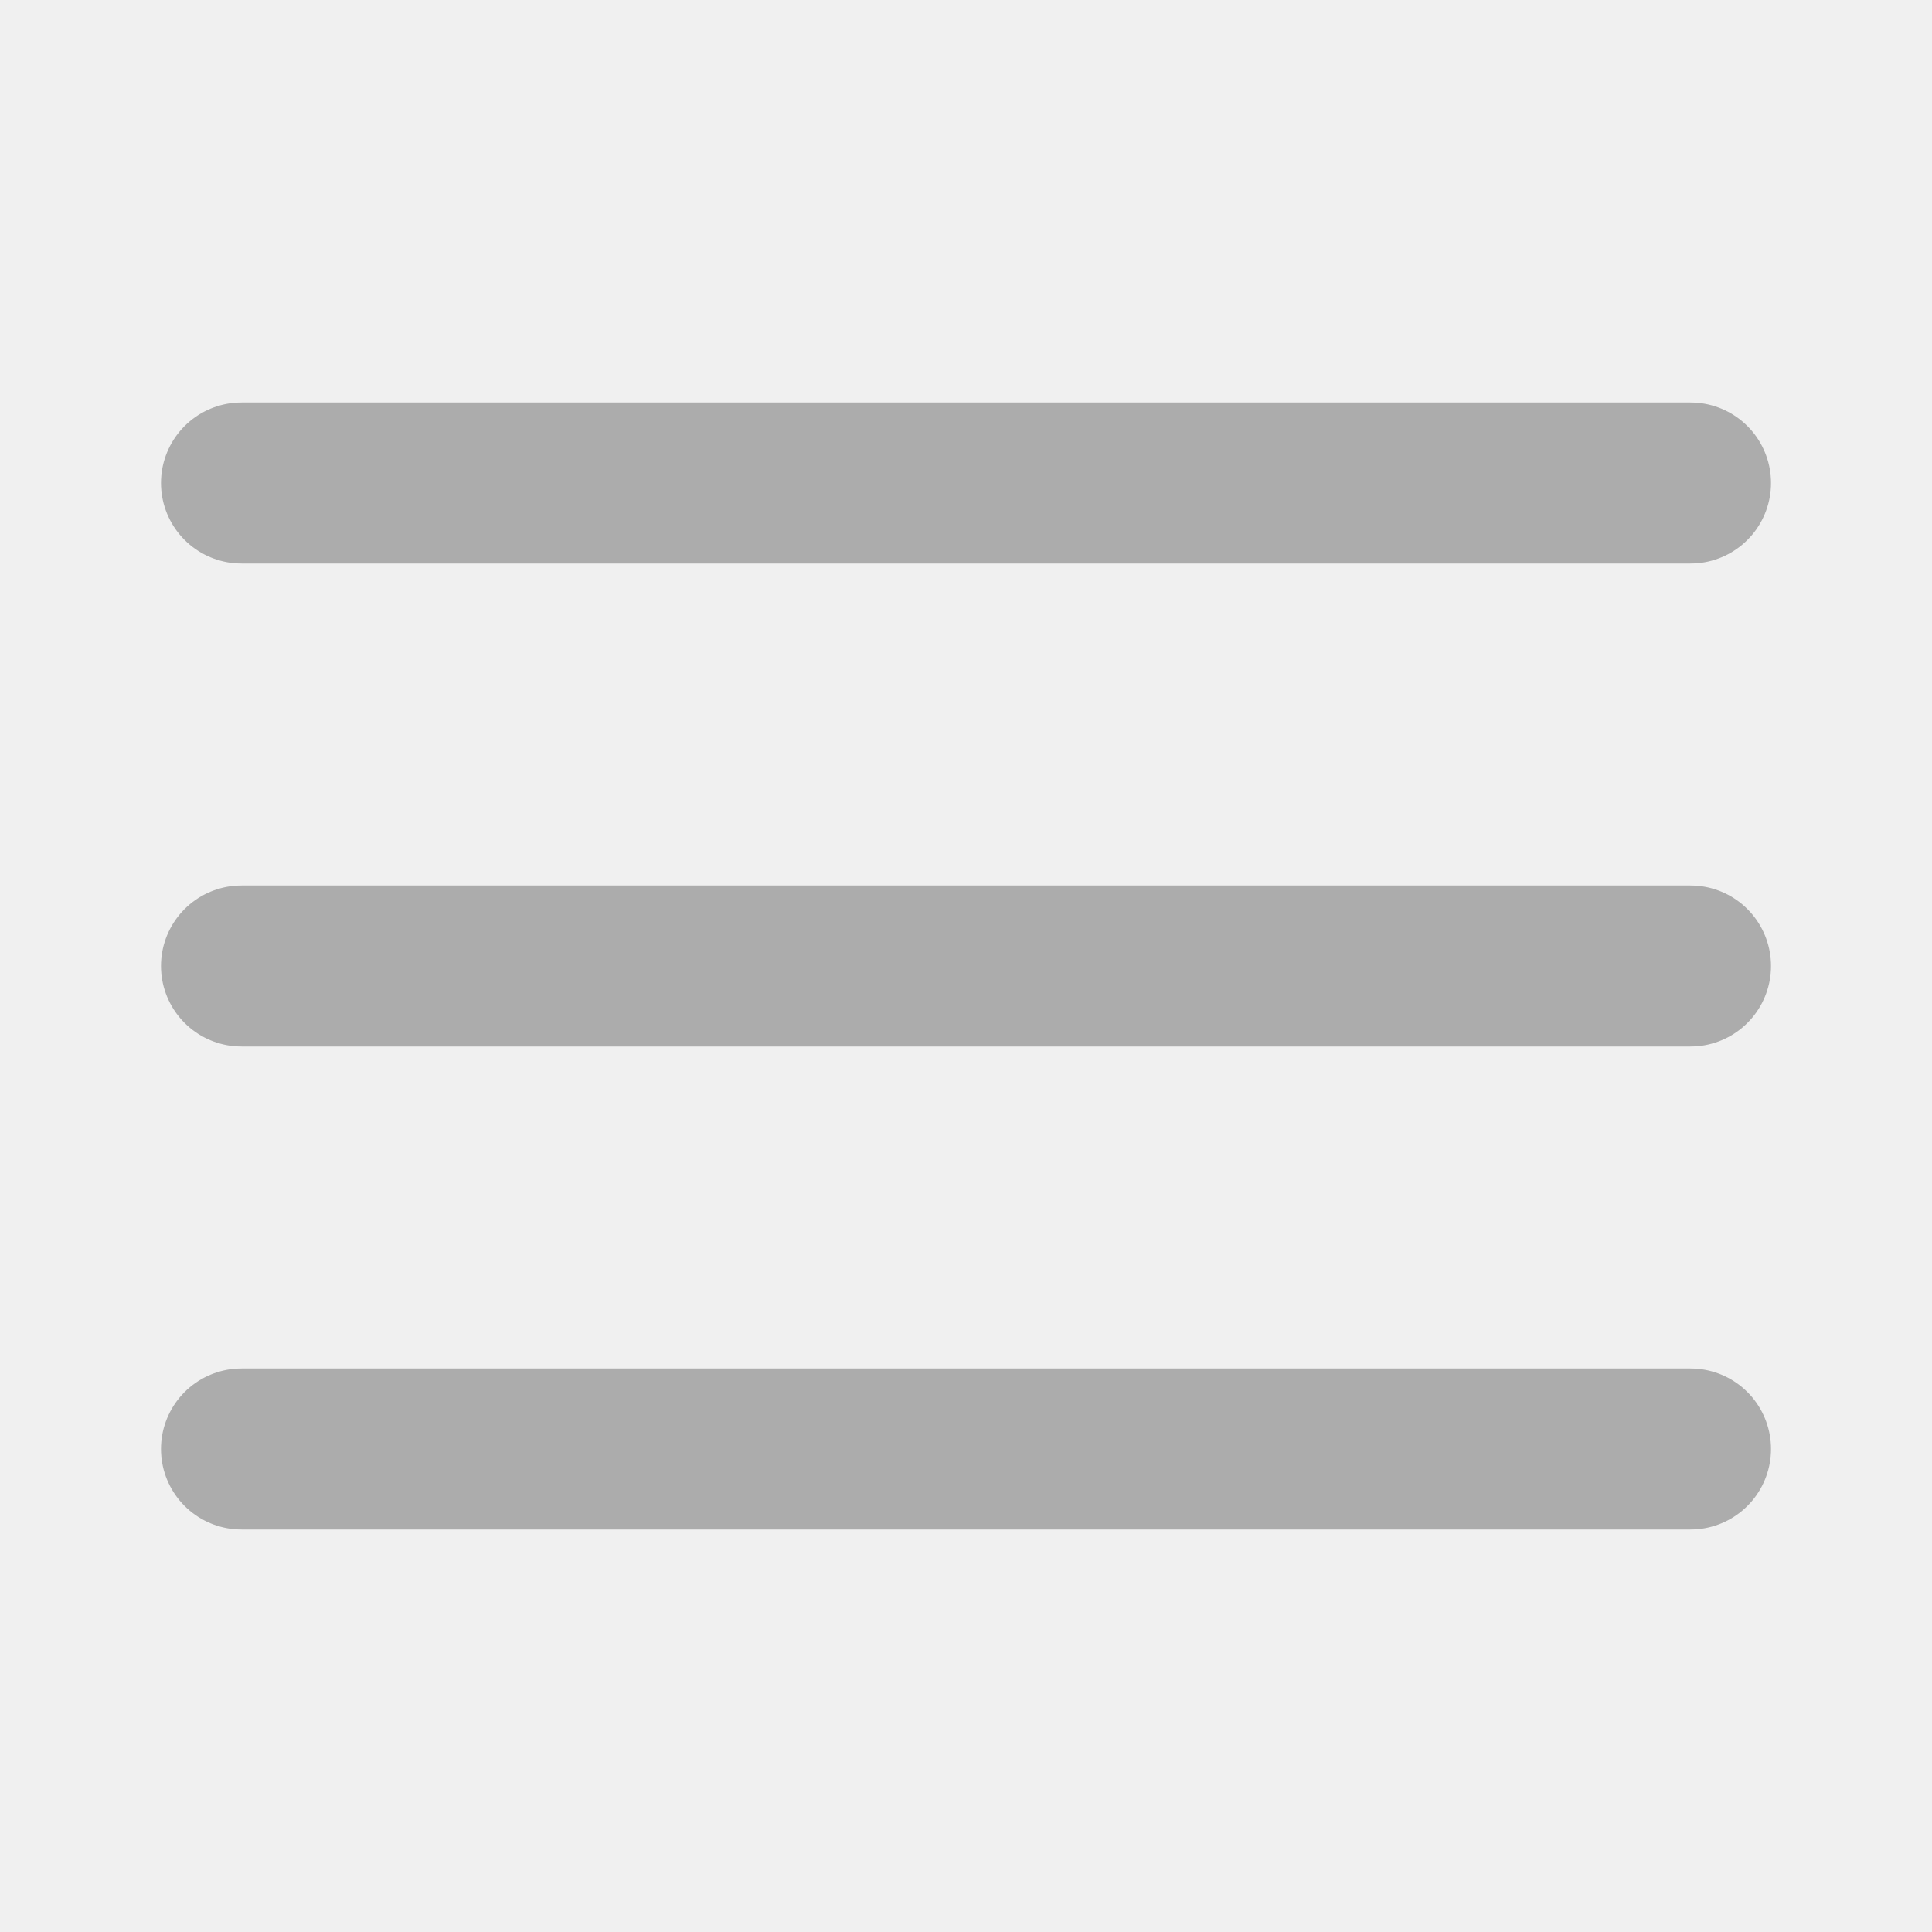
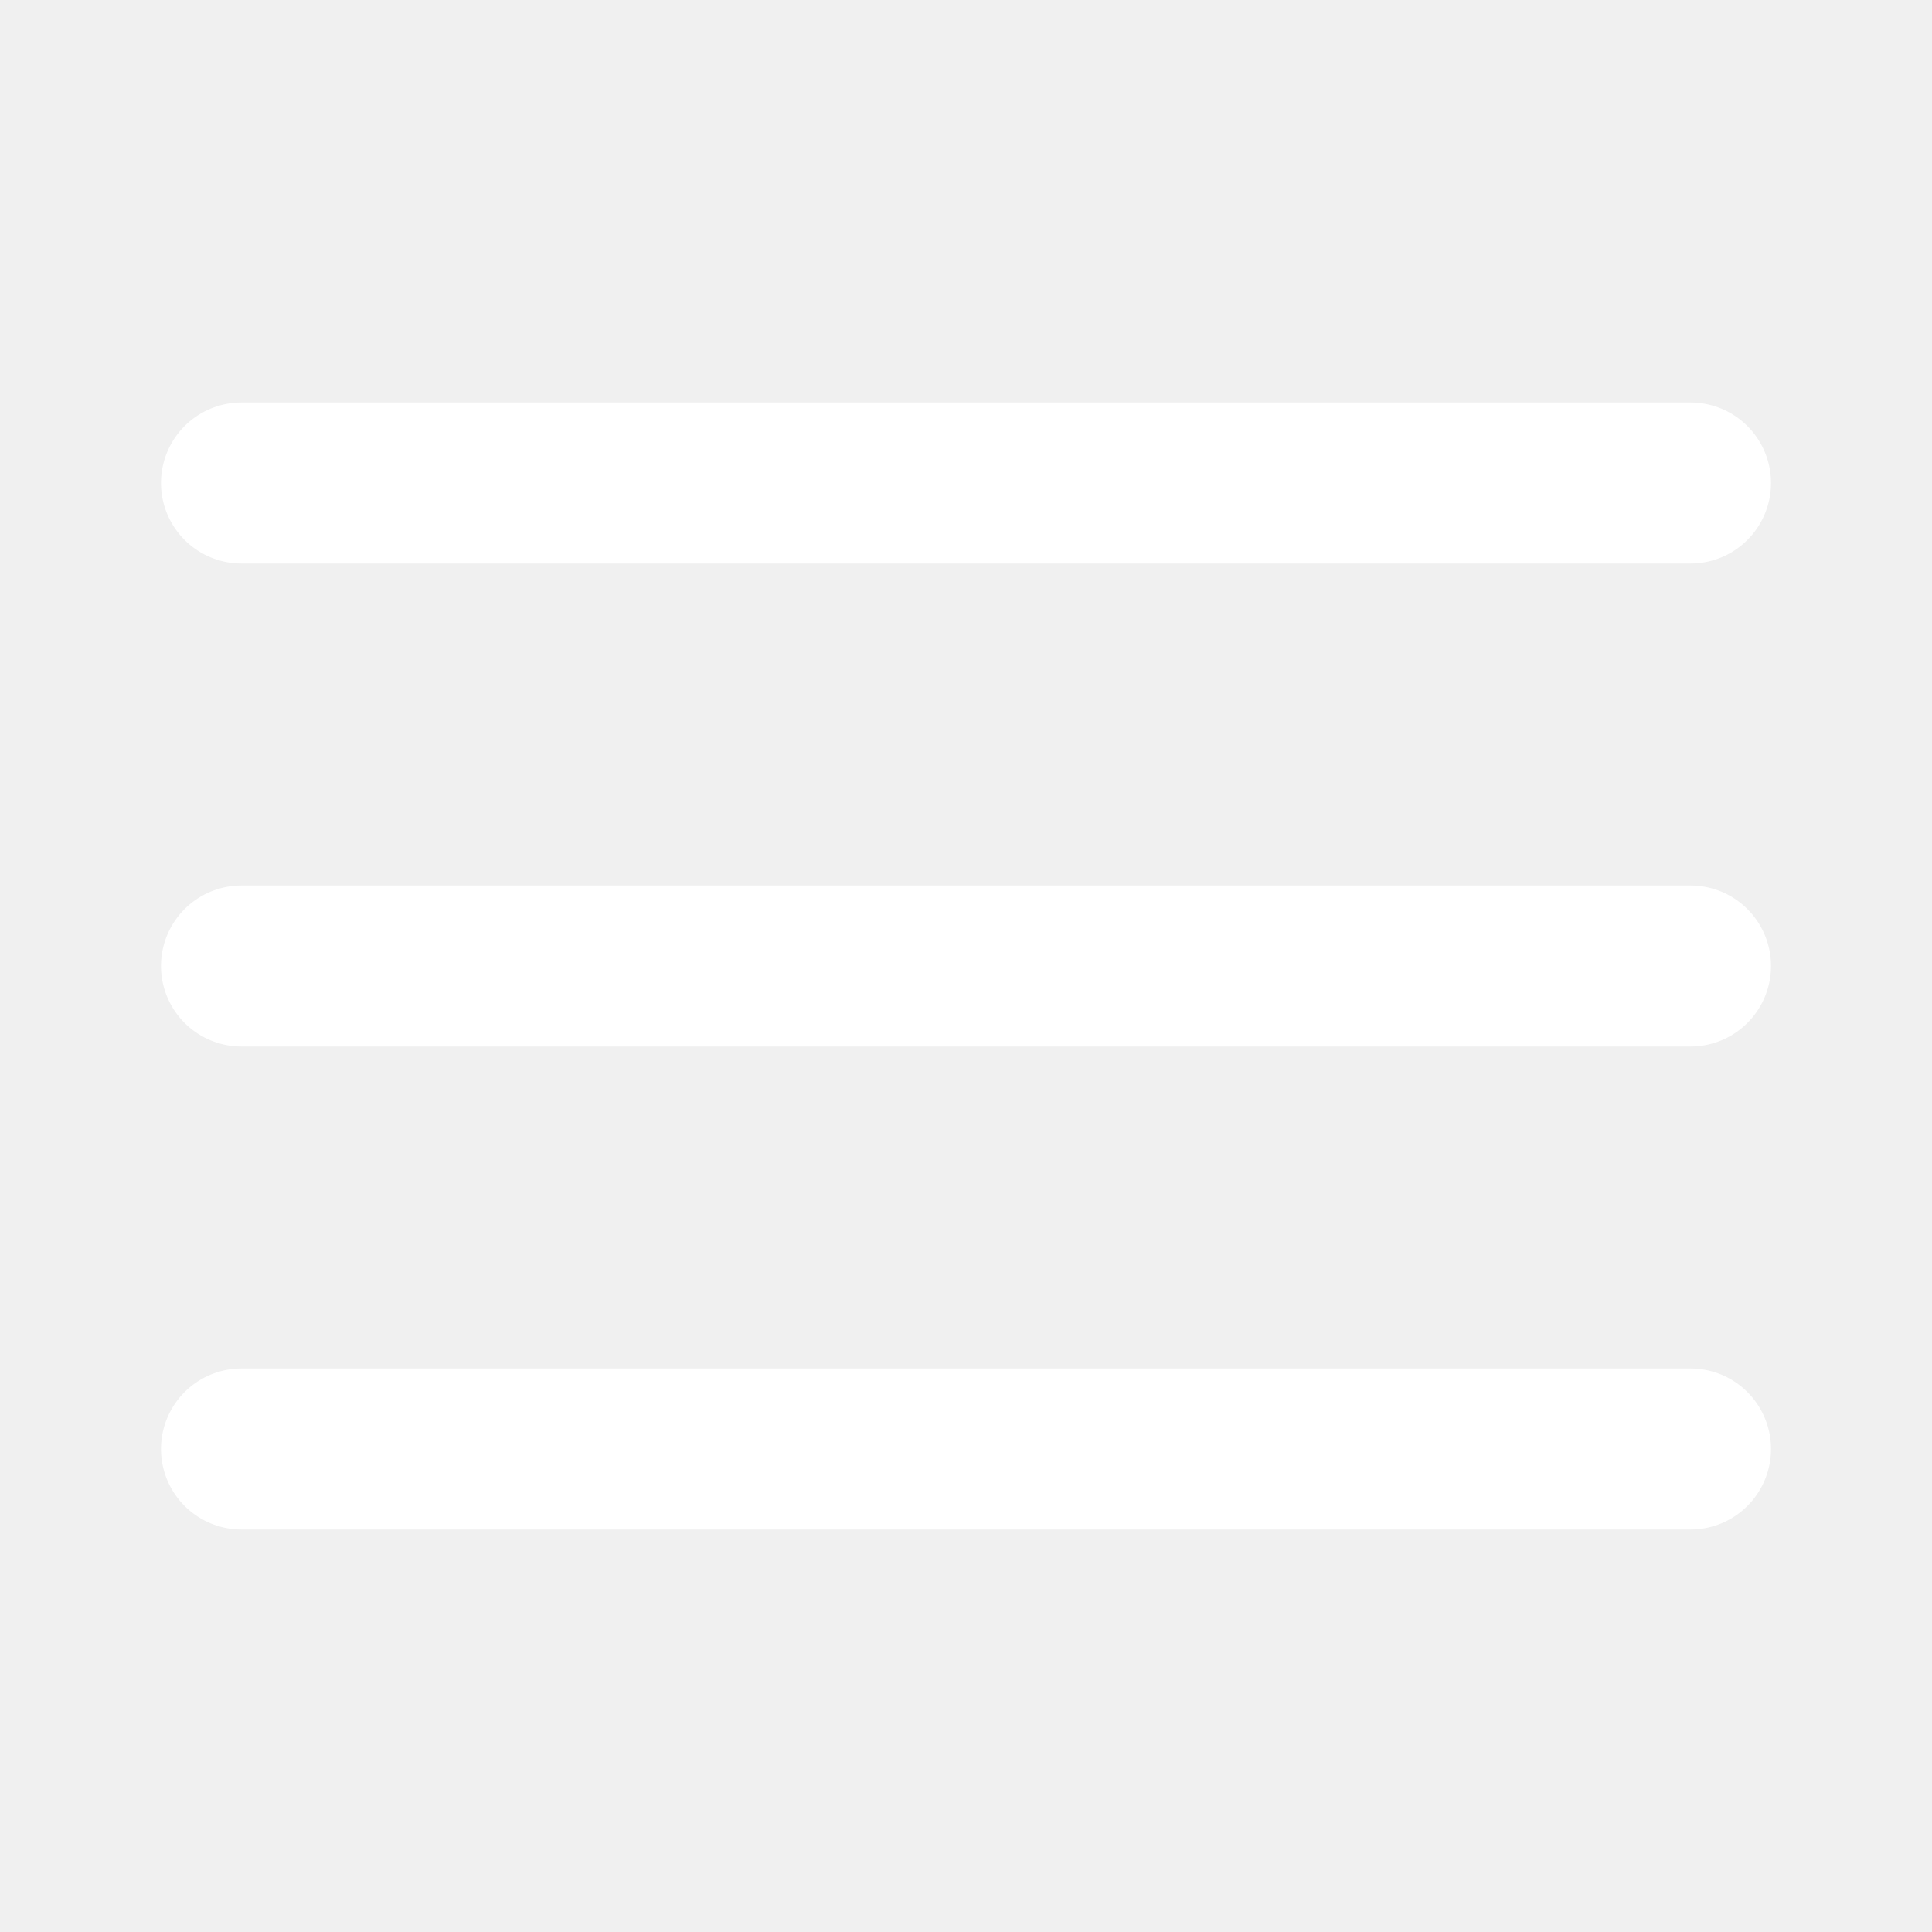
- <svg xmlns="http://www.w3.org/2000/svg" width="24" height="24" viewBox="0 0 24 24" fill="none" stroke="#acacac" stroke-width="2" stroke-linecap="round" stroke-linejoin="round" class="feather feather-menu">
+ <svg xmlns="http://www.w3.org/2000/svg" width="24" height="24" viewBox="0 0 24 24" fill="none" stroke="#ffffff" stroke-width="2" stroke-linecap="round" stroke-linejoin="round" class="feather feather-menu">
  <line x1="3" y1="12" x2="21" y2="12" />
  <line x1="3" y1="6" x2="21" y2="6" />
  <line x1="3" y1="18" x2="21" y2="18" />
</svg>
